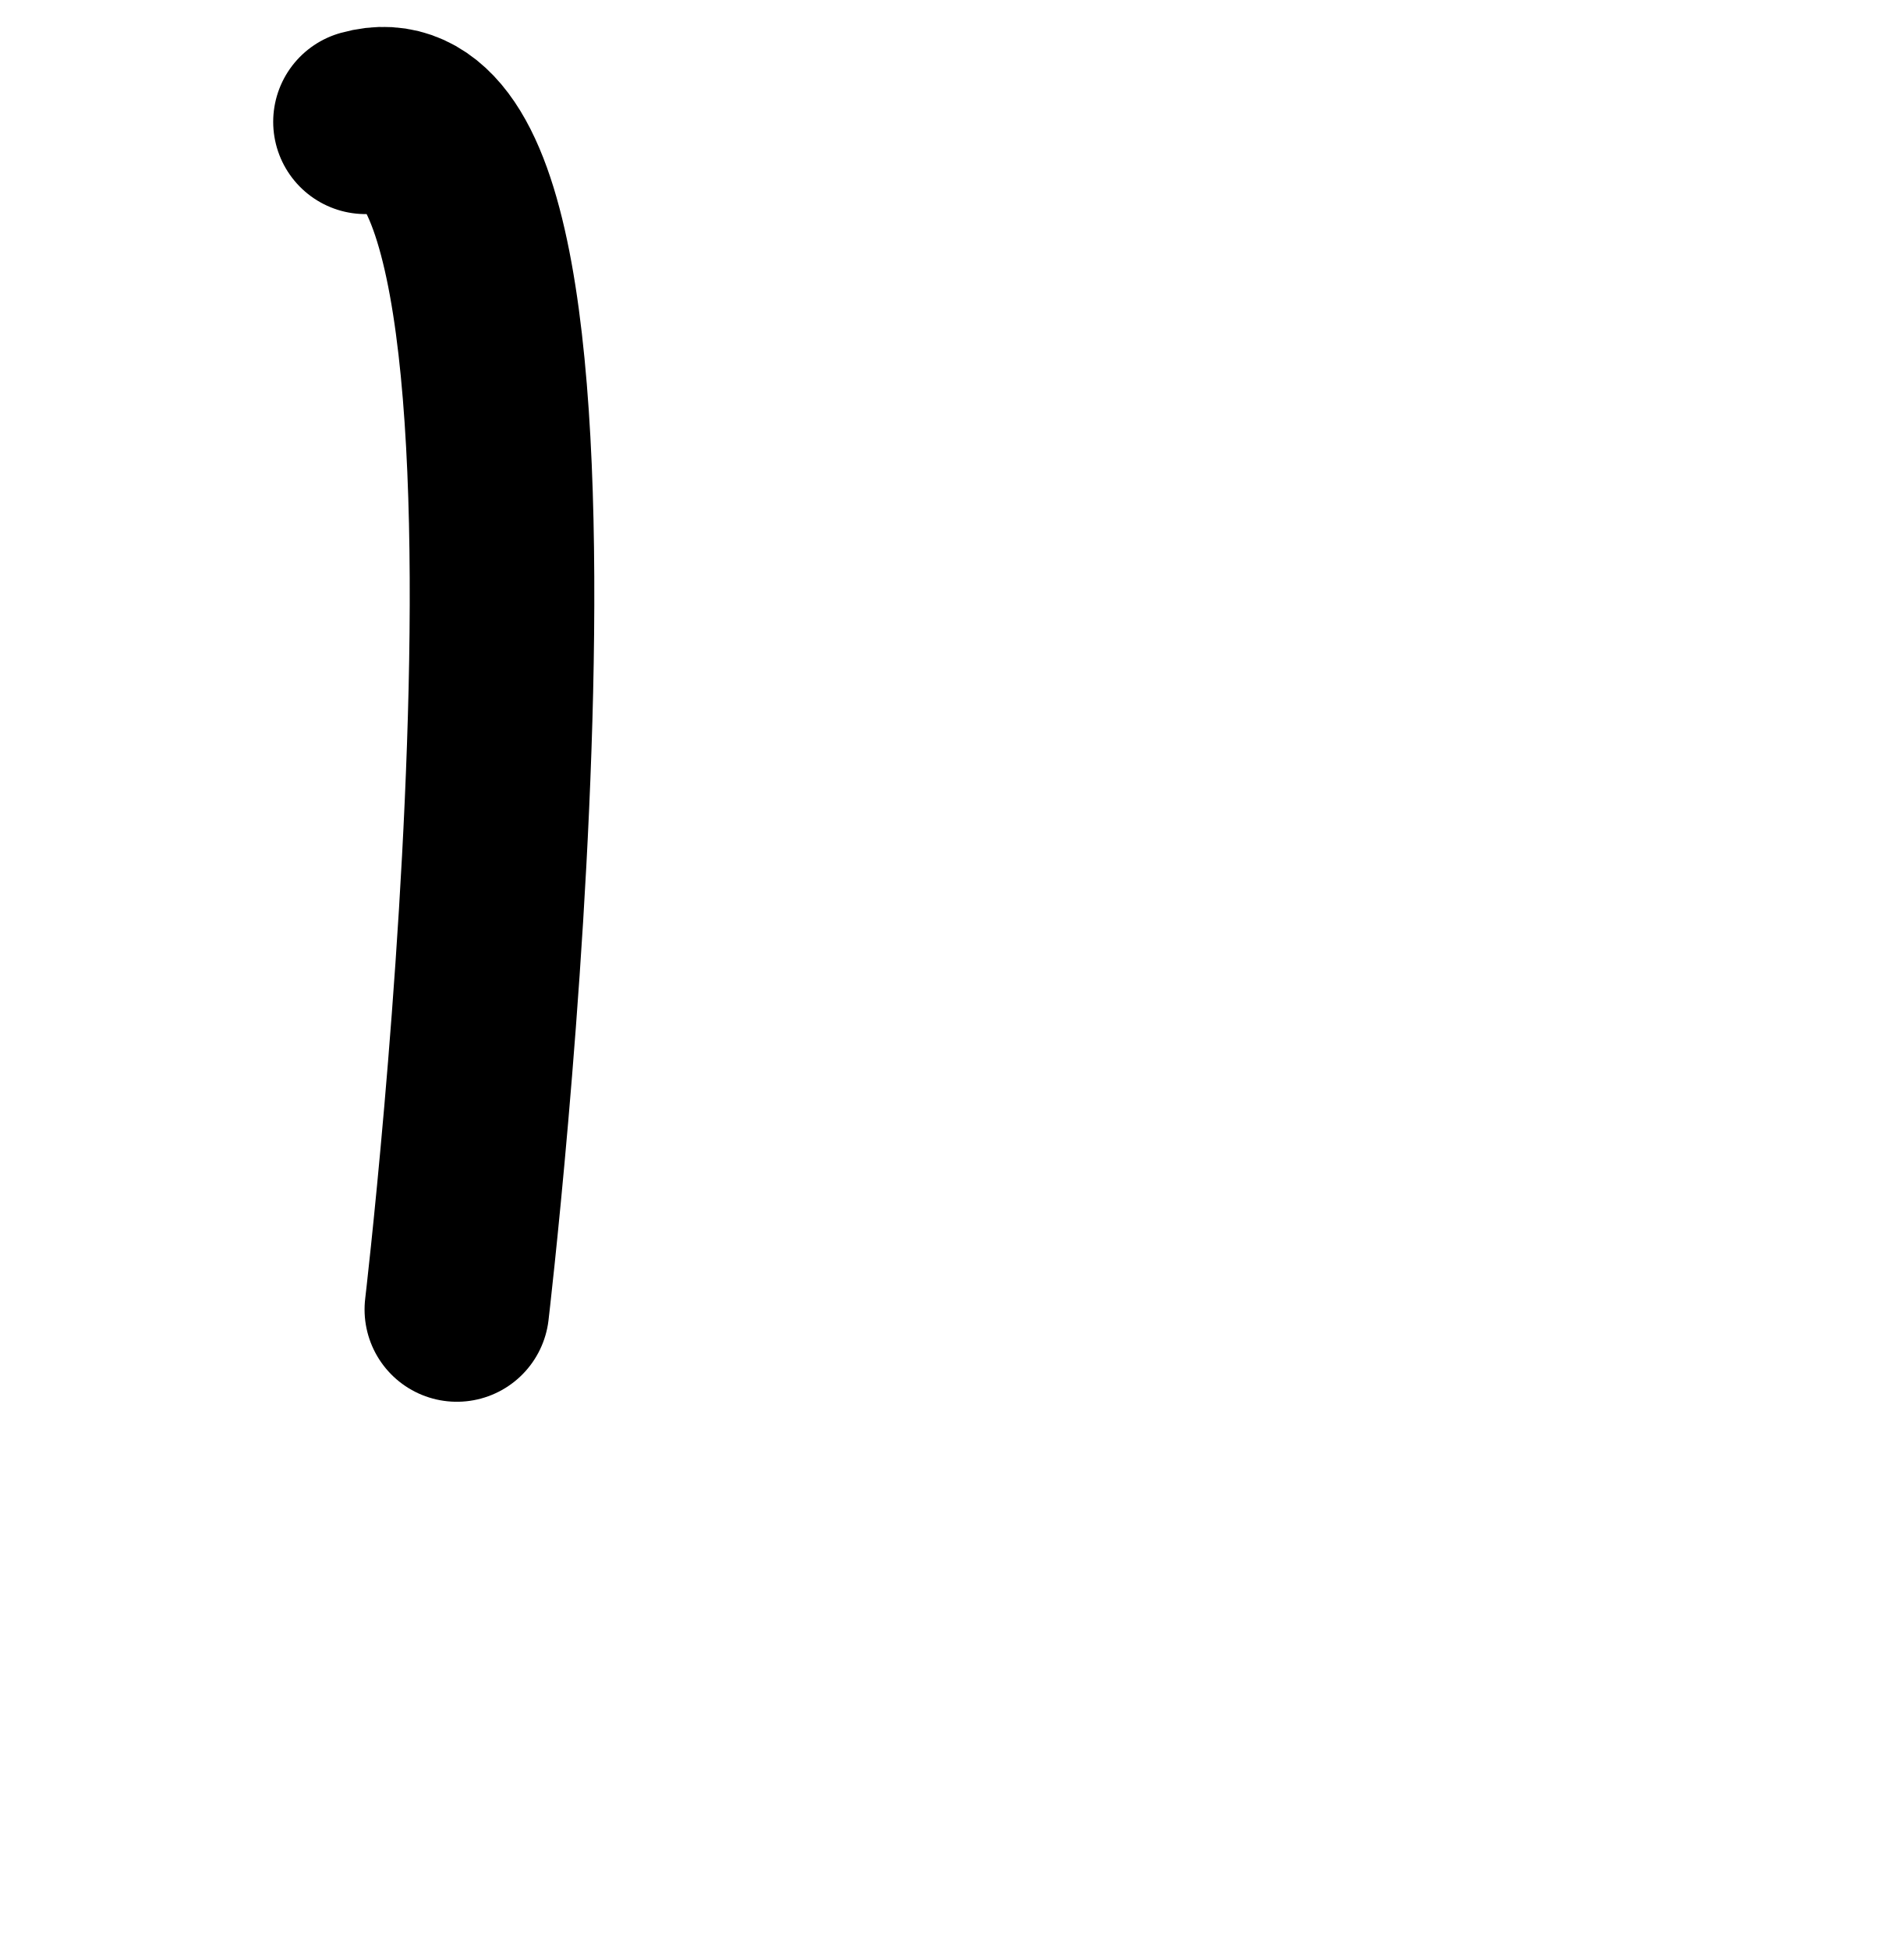
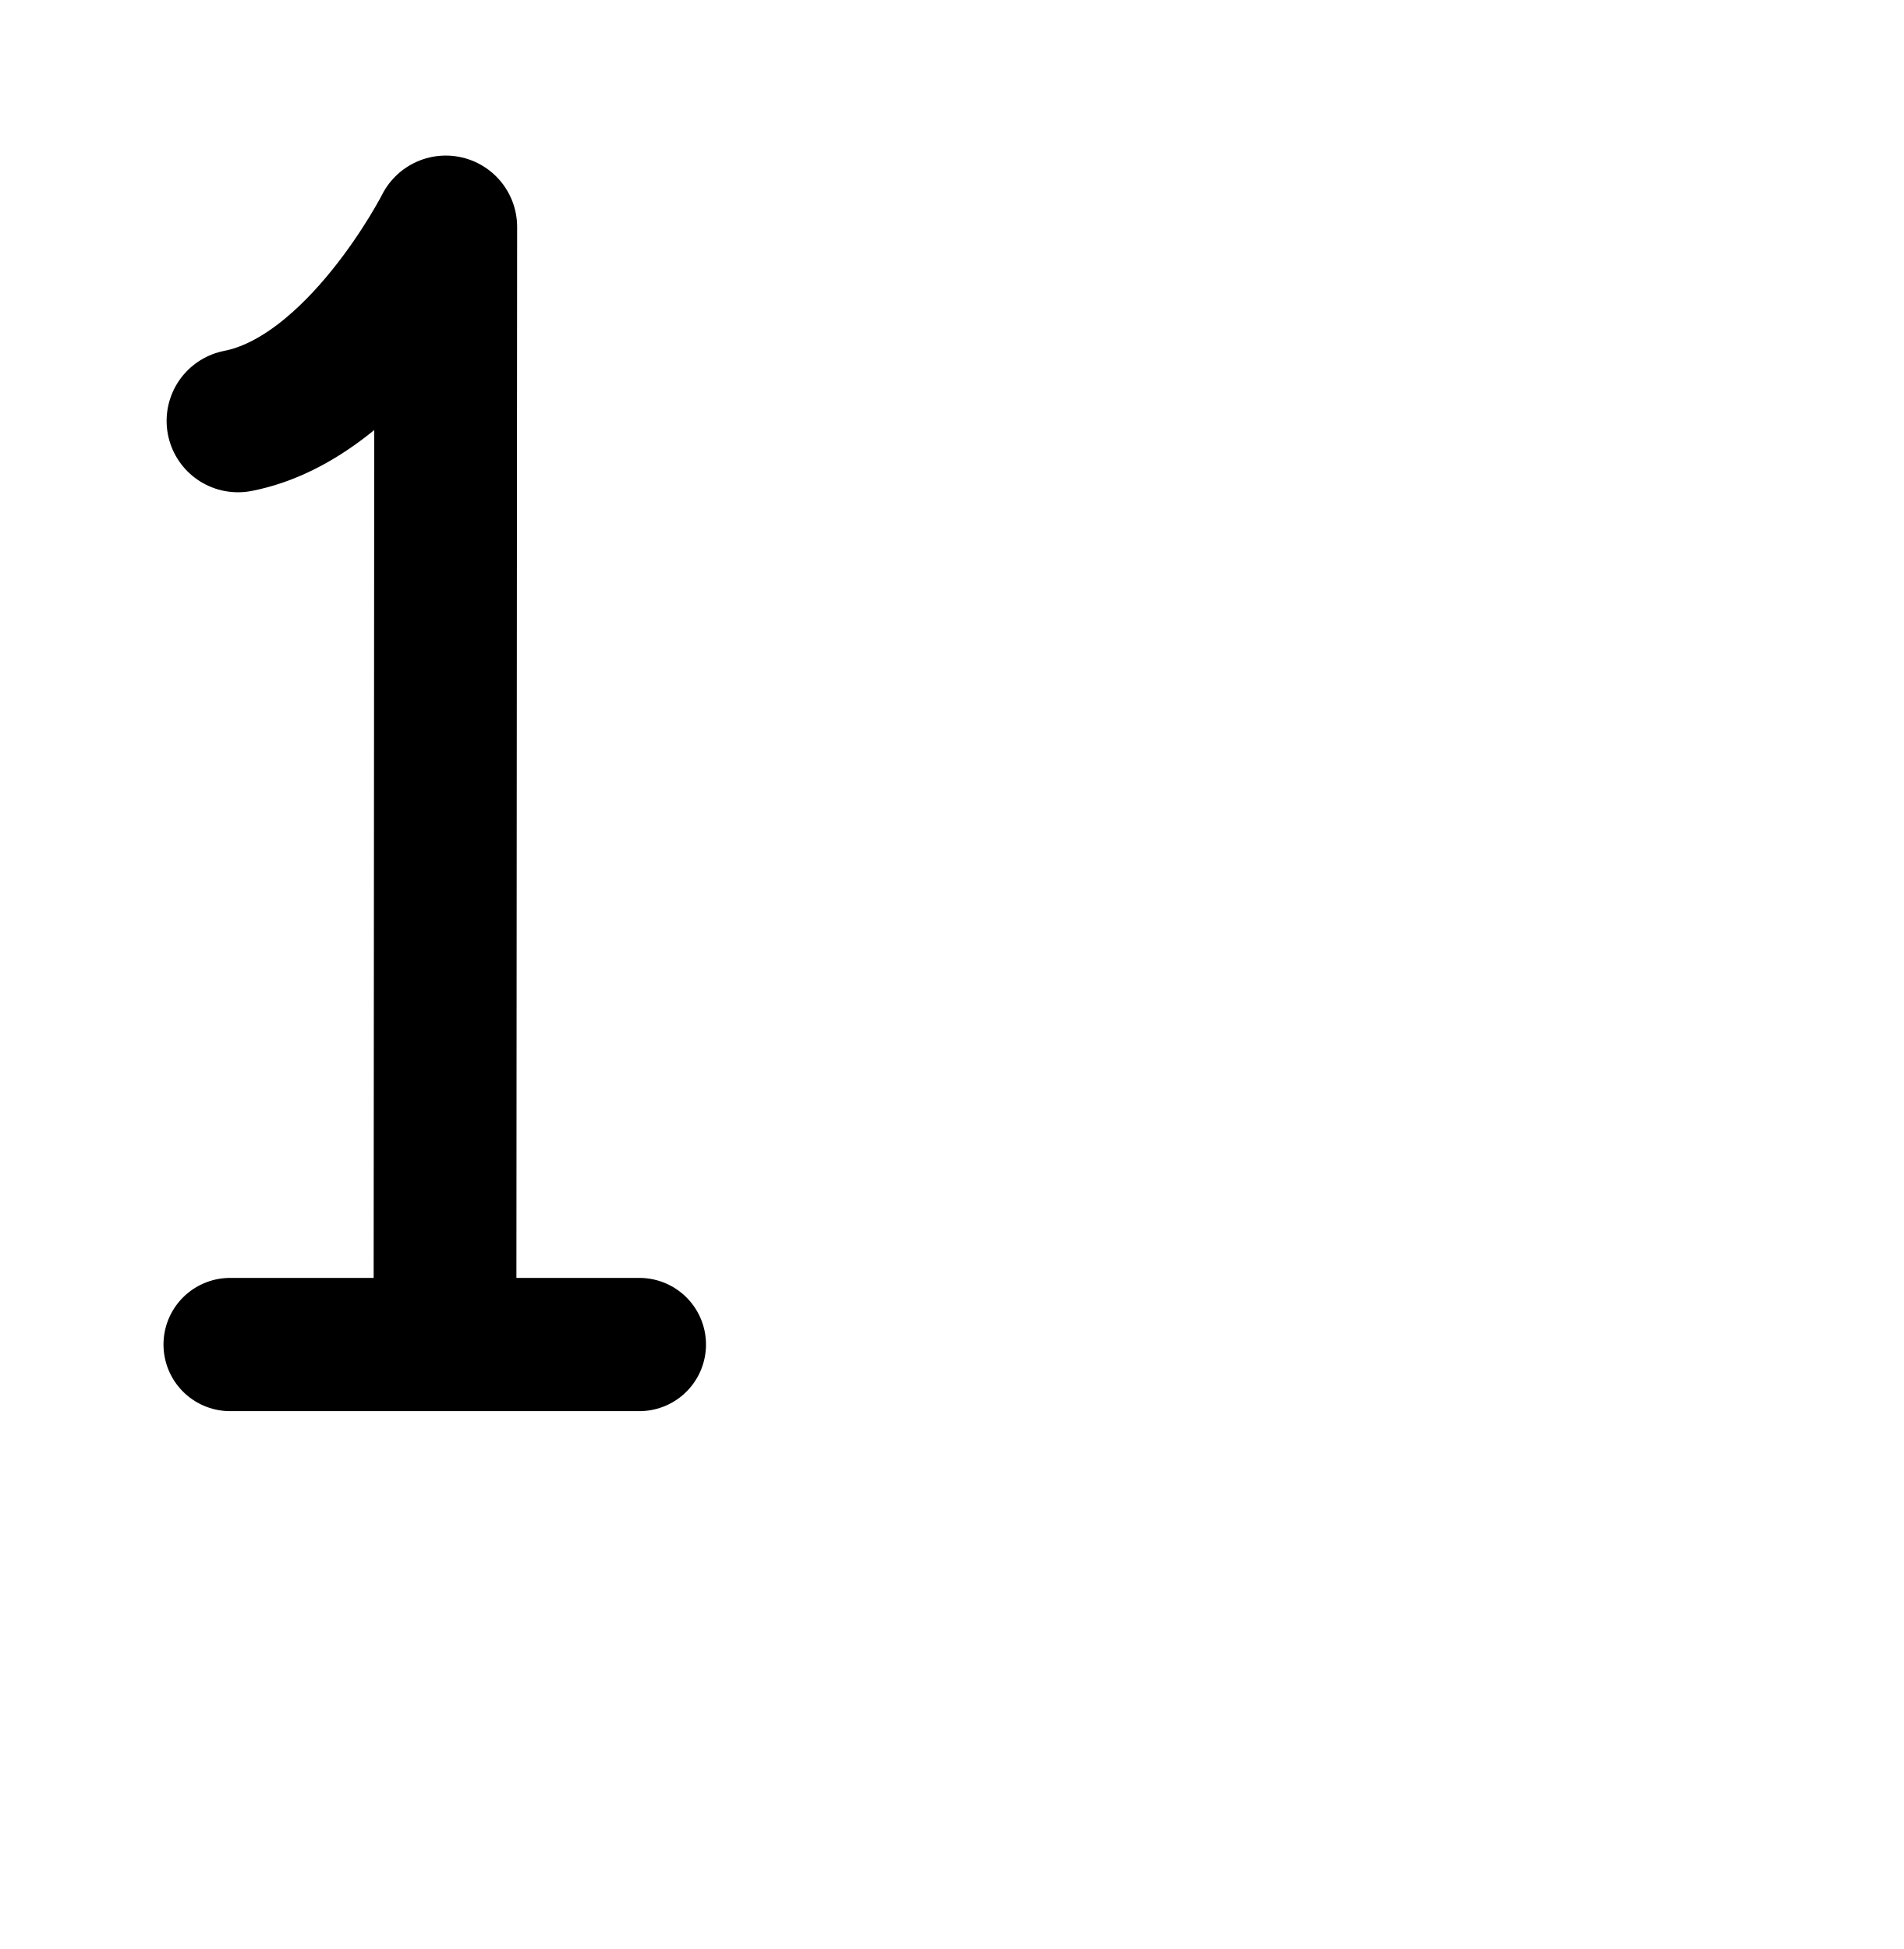
<svg xmlns="http://www.w3.org/2000/svg" width="2000" height="2048" id="svg2992" version="1.1">
  <defs id="defs5498" />
  <g id="layer1" transform="translate(0,1048)">
-     <path style="fill:none;stroke:#000000;stroke-width:193.929;stroke-linecap:round;stroke-linejoin:round;stroke-miterlimit:4;stroke-opacity:1;stroke-dasharray:none" d="m 384,-920 c 251.334,-70.836 96,1248 96,1248" id="path10891" />
+     <path style="fill:none;stroke:#000000;stroke-width:150;stroke-linecap:round;stroke-linejoin:round;stroke-miterlimit:4;stroke-dasharray:none;stroke-opacity:1" d="M 250.055,-605.719 C 377.77,-630.639 468.339,-809.522 468.339,-809.522 l -0.799,1162.442" id="path10891" />
+     <path style="fill:none;fill-rule:evenodd;stroke:#000000;stroke-width:140;stroke-linecap:round;stroke-linejoin:round;stroke-miterlimit:4;stroke-dasharray:none;stroke-opacity:1" d="m 241.77,364.815 430,0" id="path4137" />
+     <path style="color:#000000;font-style:normal;font-variant:normal;font-weight:normal;font-stretch:normal;font-size:medium;line-height:normal;font-family:sans-serif;text-indent:0;text-align:start;text-decoration:none;text-decoration-line:none;text-decoration-style:solid;text-decoration-color:#000000;letter-spacing:normal;word-spacing:normal;text-transform:none;direction:ltr;block-progression:tb;writing-mode:lr-tb;baseline-shift:baseline;text-anchor:start;white-space:normal;clip-rule:nonzero;display:inline;overflow:visible;visibility:visible;opacity:1;isolation:auto;mix-blend-mode:normal;color-interpolation:sRGB;color-interpolation-filters:linearRGB;solid-color:#000000;solid-opacity:1;fill:#000000;fill-opacity:1;fill-rule:nonzero;stroke:none;stroke-width:150;stroke-linecap:round;stroke-linejoin:round;stroke-miterlimit:4;stroke-dasharray:none;stroke-dashoffset:0;stroke-opacity:1;color-rendering:auto;image-rendering:auto;shape-rendering:auto;text-rendering:auto;enable-background:accumulate" d="M -475.148 160.982 A 75.007 75.007 0 0 0 -539.883 202.051 C -539.883 202.051 -559.324 240.17 -592.584 281.381 C -625.844 322.591 -671.598 359.481 -705.619 366.119 A 75.007 75.007 0 1 0 -676.893 513.342 C -625.4 503.294 -583.107 479.104 -548.117 450.336 L -548.73 1340.266 L -699.539 1340.266 A 70.007 70.007 0 1 0 -699.539 1480.266 L -269.539 1480.266 A 70.007 70.007 0 1 0 -269.539 1340.266 L -398.73 1340.266 L -397.971 235.98 A 75.007 75.007 0 0 0 -475.148 160.982 z " transform="translate(0,-1048)" id="path10891-6" />
  </g>
</svg>
